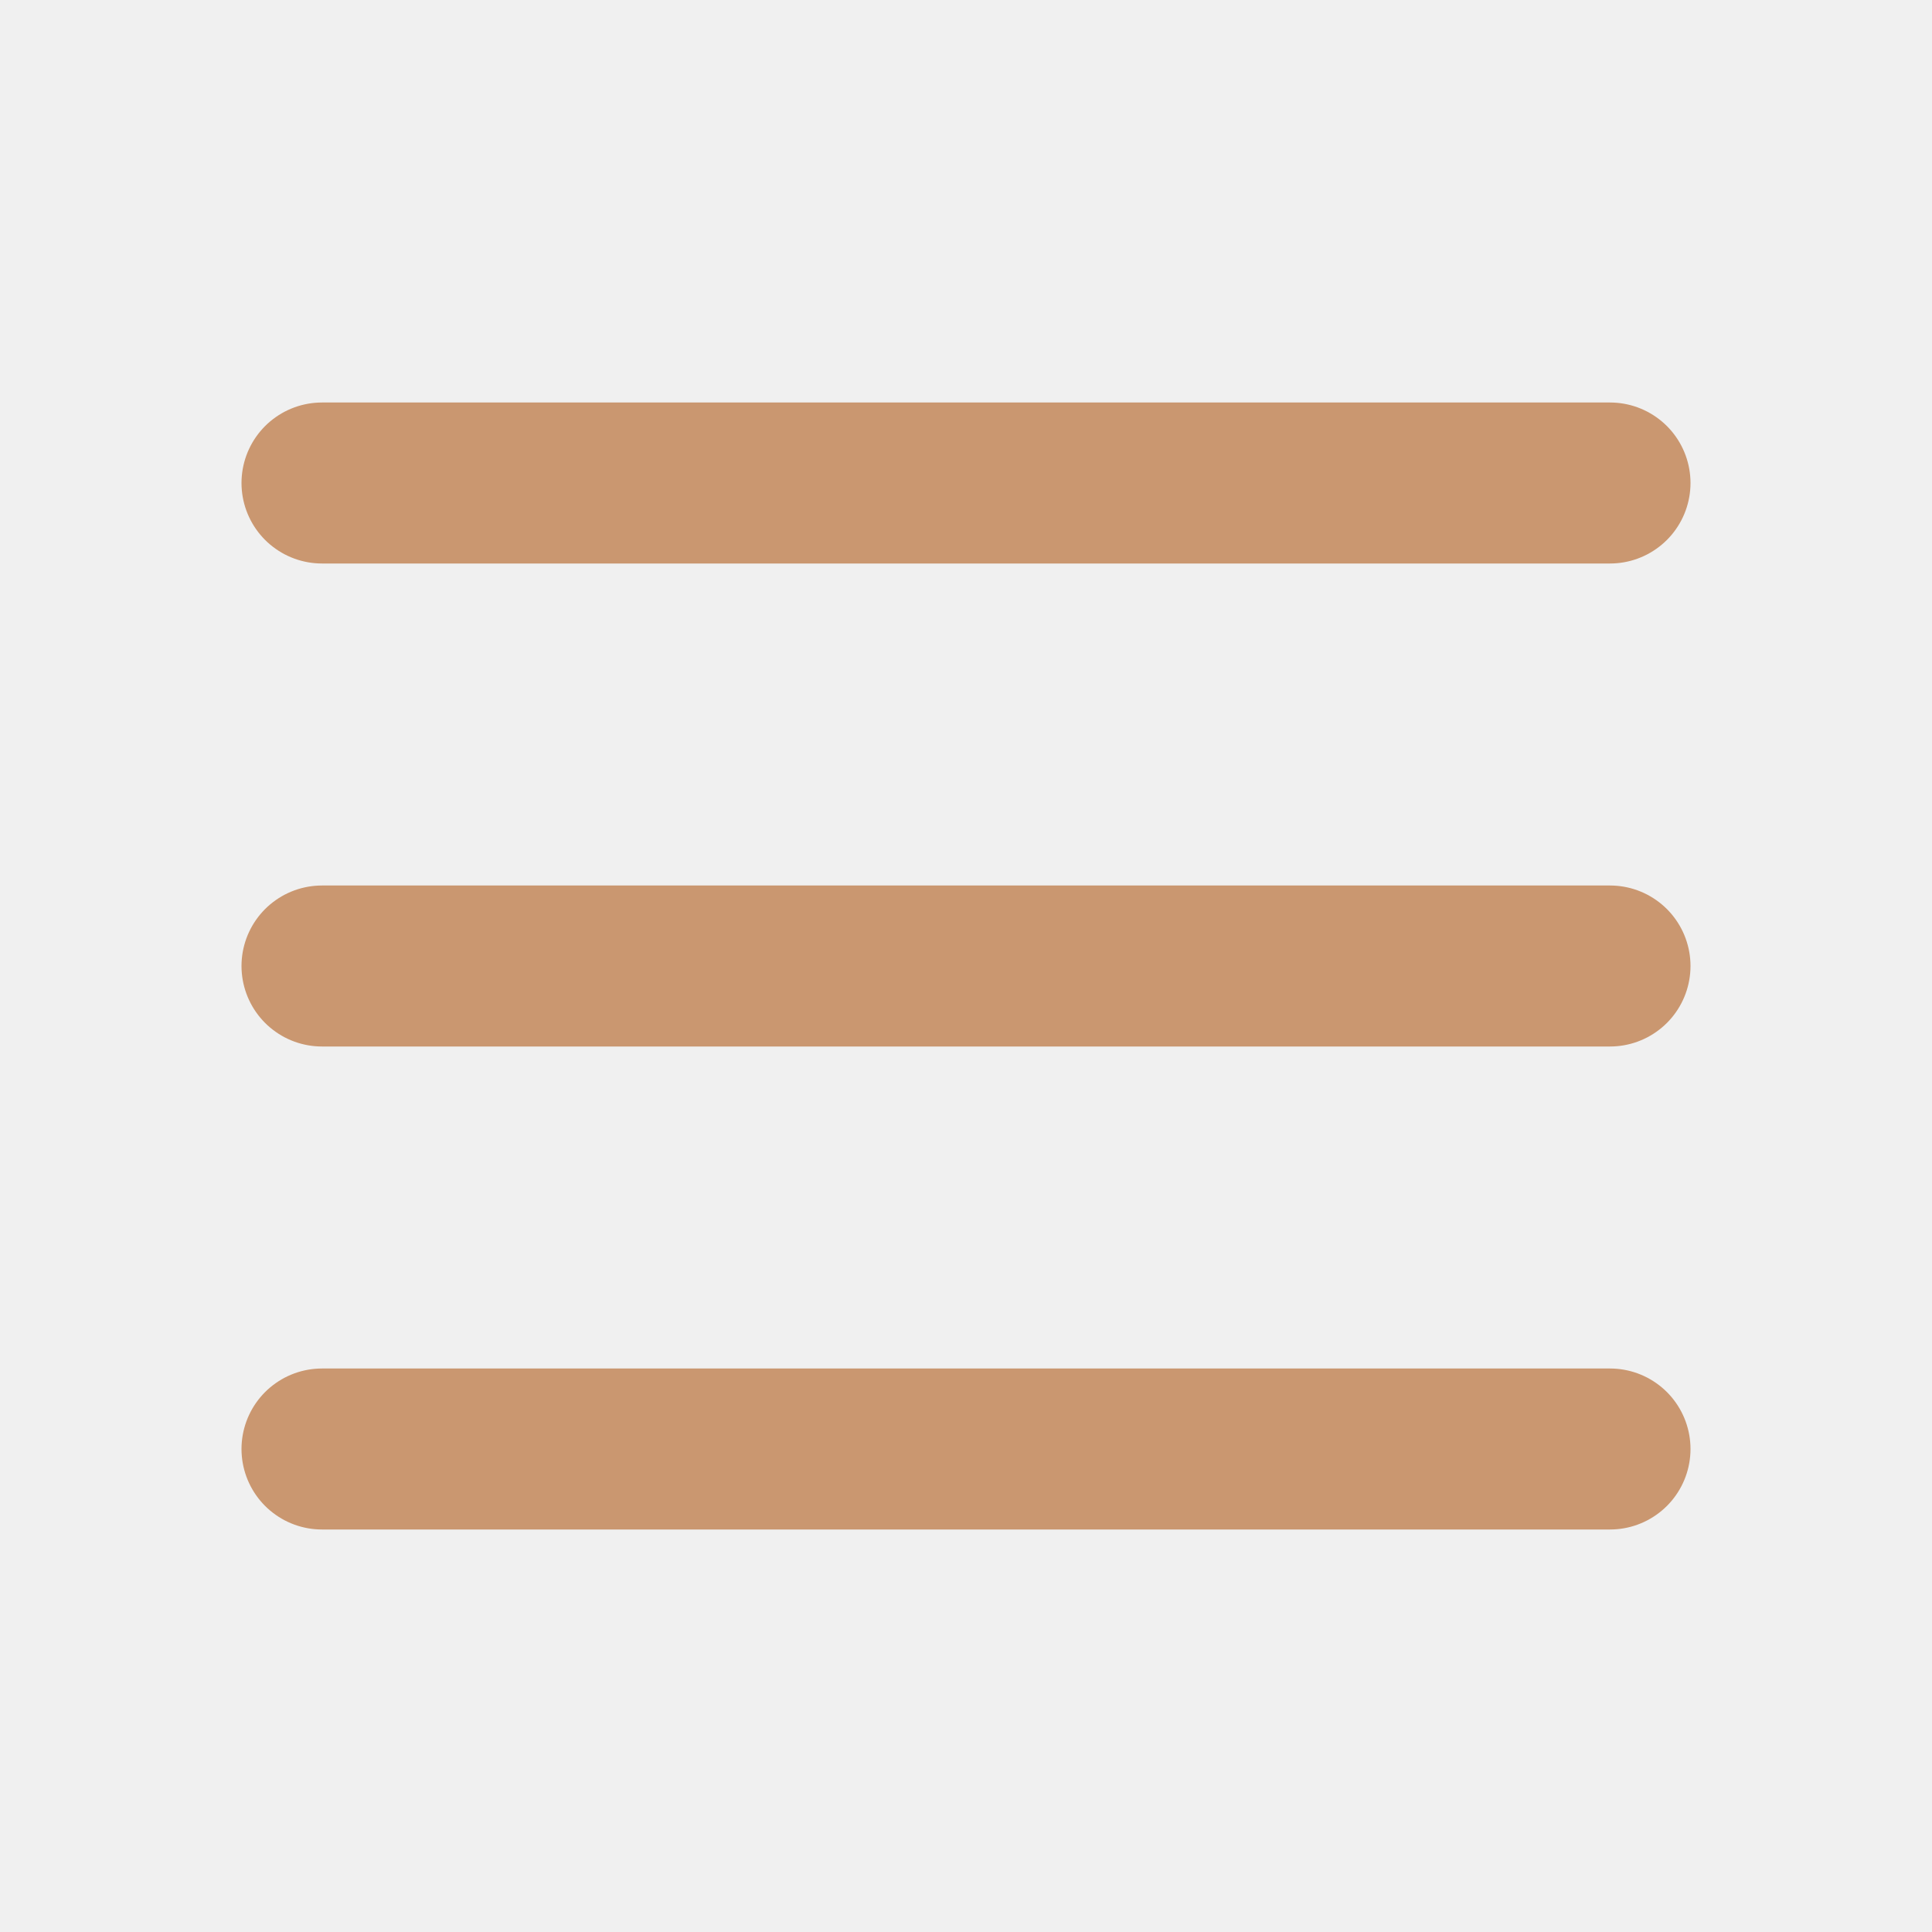
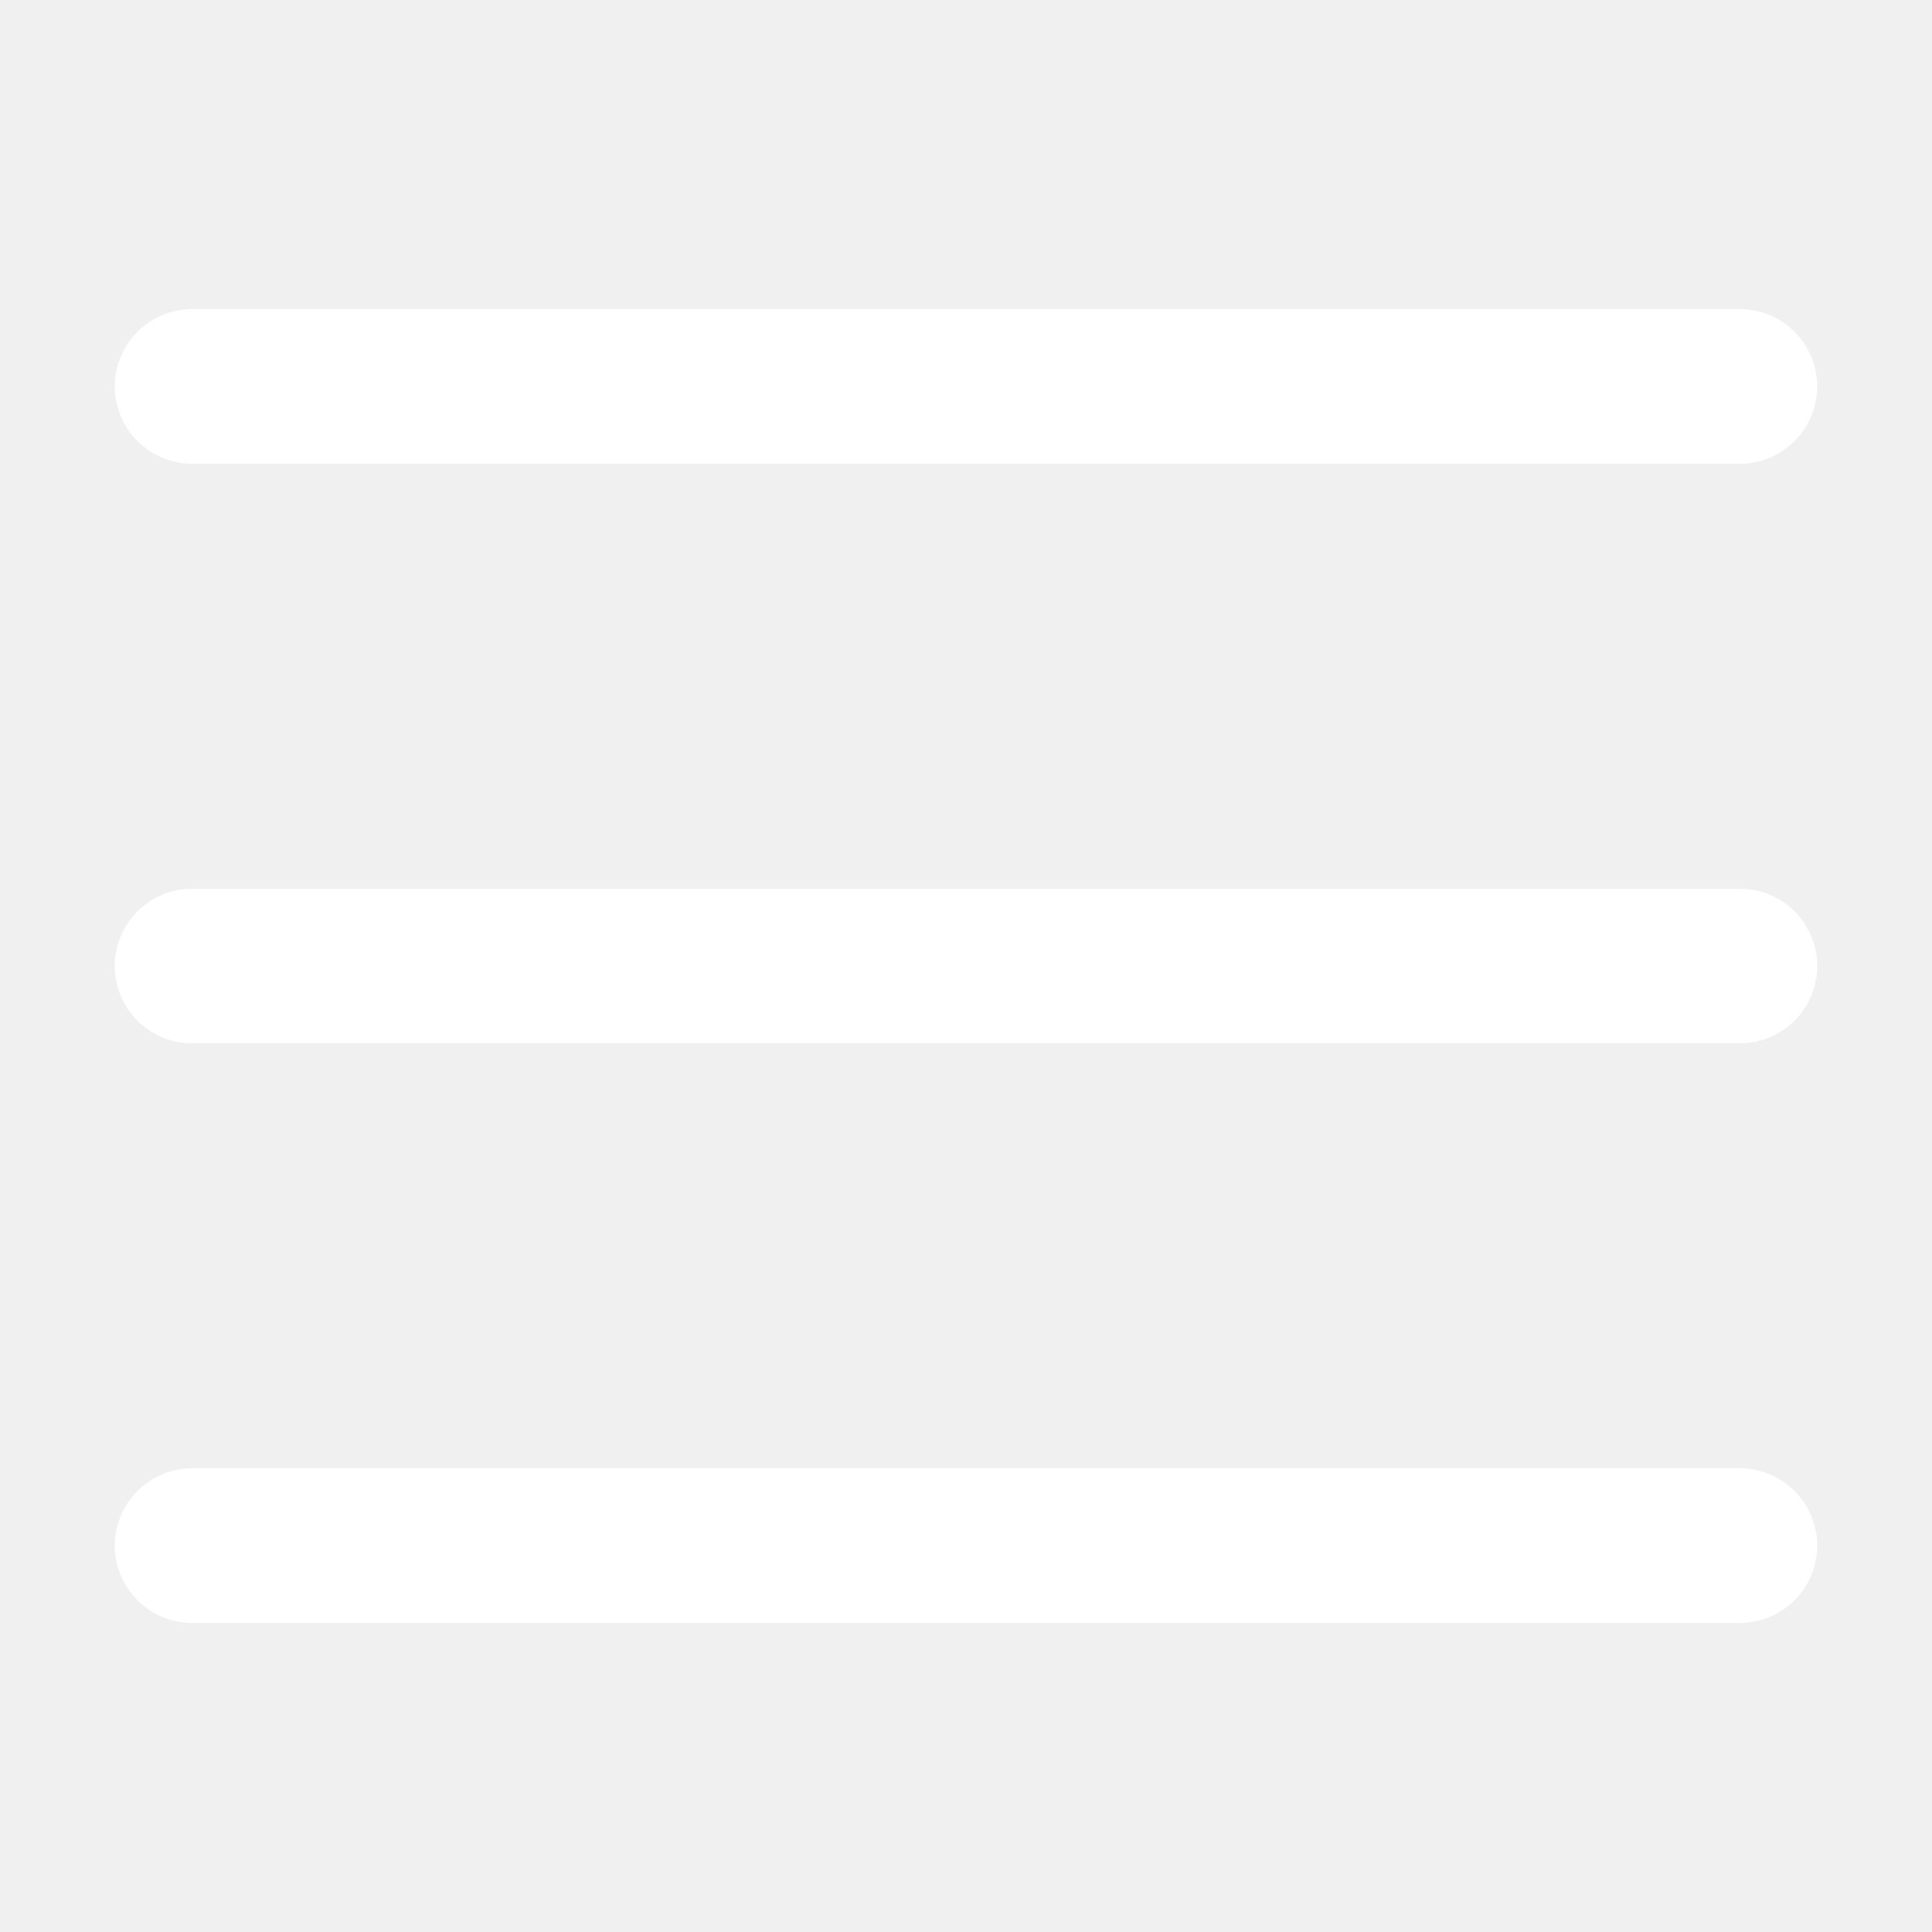
- <svg xmlns="http://www.w3.org/2000/svg" width="256px" height="256px" viewBox="0 0 24 24" fill="none" stroke="#ca9770">
-   <g id="SVGRepo_bgCarrier" stroke-width="0" />
-   <g id="SVGRepo_tracerCarrier" stroke-linecap="round" stroke-linejoin="round" />
-   <g id="SVGRepo_iconCarrier">
-     <path d="M4 18L20 18" stroke="#ca9770" stroke-width="2" stroke-linecap="round" />
-     <path d="M4 12L20 12" stroke="#ca9770" stroke-width="2" stroke-linecap="round" />
-     <path d="M4 6L20 6" stroke="#ca9770" stroke-width="2" stroke-linecap="round" />
+ <svg xmlns="http://www.w3.org/2000/svg" viewBox="0,0,256,256" width="50px" height="50px" fill-rule="nonzero">
+   <g fill="#ffffff" fill-rule="nonzero" stroke="none" stroke-width="1" stroke-linecap="butt" stroke-linejoin="miter" stroke-miterlimit="10" stroke-dasharray="" stroke-dashoffset="0" font-family="none" font-weight="none" font-size="none" text-anchor="none" style="mix-blend-mode: normal">
+     <g transform="scale(5.12,5.12)">
+       <path d="M5,8c-0.721,-0.01 -1.392,0.369 -1.756,0.992c-0.364,0.623 -0.364,1.394 0,2.017c0.364,0.623 1.034,1.002 1.756,0.992h40c0.721,0.01 1.392,-0.369 1.756,-0.992c0.364,-0.623 0.364,-1.394 0,-2.017c-0.364,-0.623 -1.034,-1.002 -1.756,-0.992zM5,23c-0.721,-0.01 -1.392,0.369 -1.756,0.992c-0.364,0.623 -0.364,1.394 0,2.017c0.364,0.623 1.034,1.002 1.756,0.992h40c0.721,0.01 1.392,-0.369 1.756,-0.992c0.364,-0.623 0.364,-1.394 0,-2.017c-0.364,-0.623 -1.034,-1.002 -1.756,-0.992zM5,38c-0.721,-0.01 -1.392,0.369 -1.756,0.992c-0.364,0.623 -0.364,1.394 0,2.017c0.364,0.623 1.034,1.002 1.756,0.992h40c0.721,0.01 1.392,-0.369 1.756,-0.992c0.364,-0.623 0.364,-1.394 0,-2.017c-0.364,-0.623 -1.034,-1.002 -1.756,-0.992z" />
+     </g>
  </g>
</svg>
